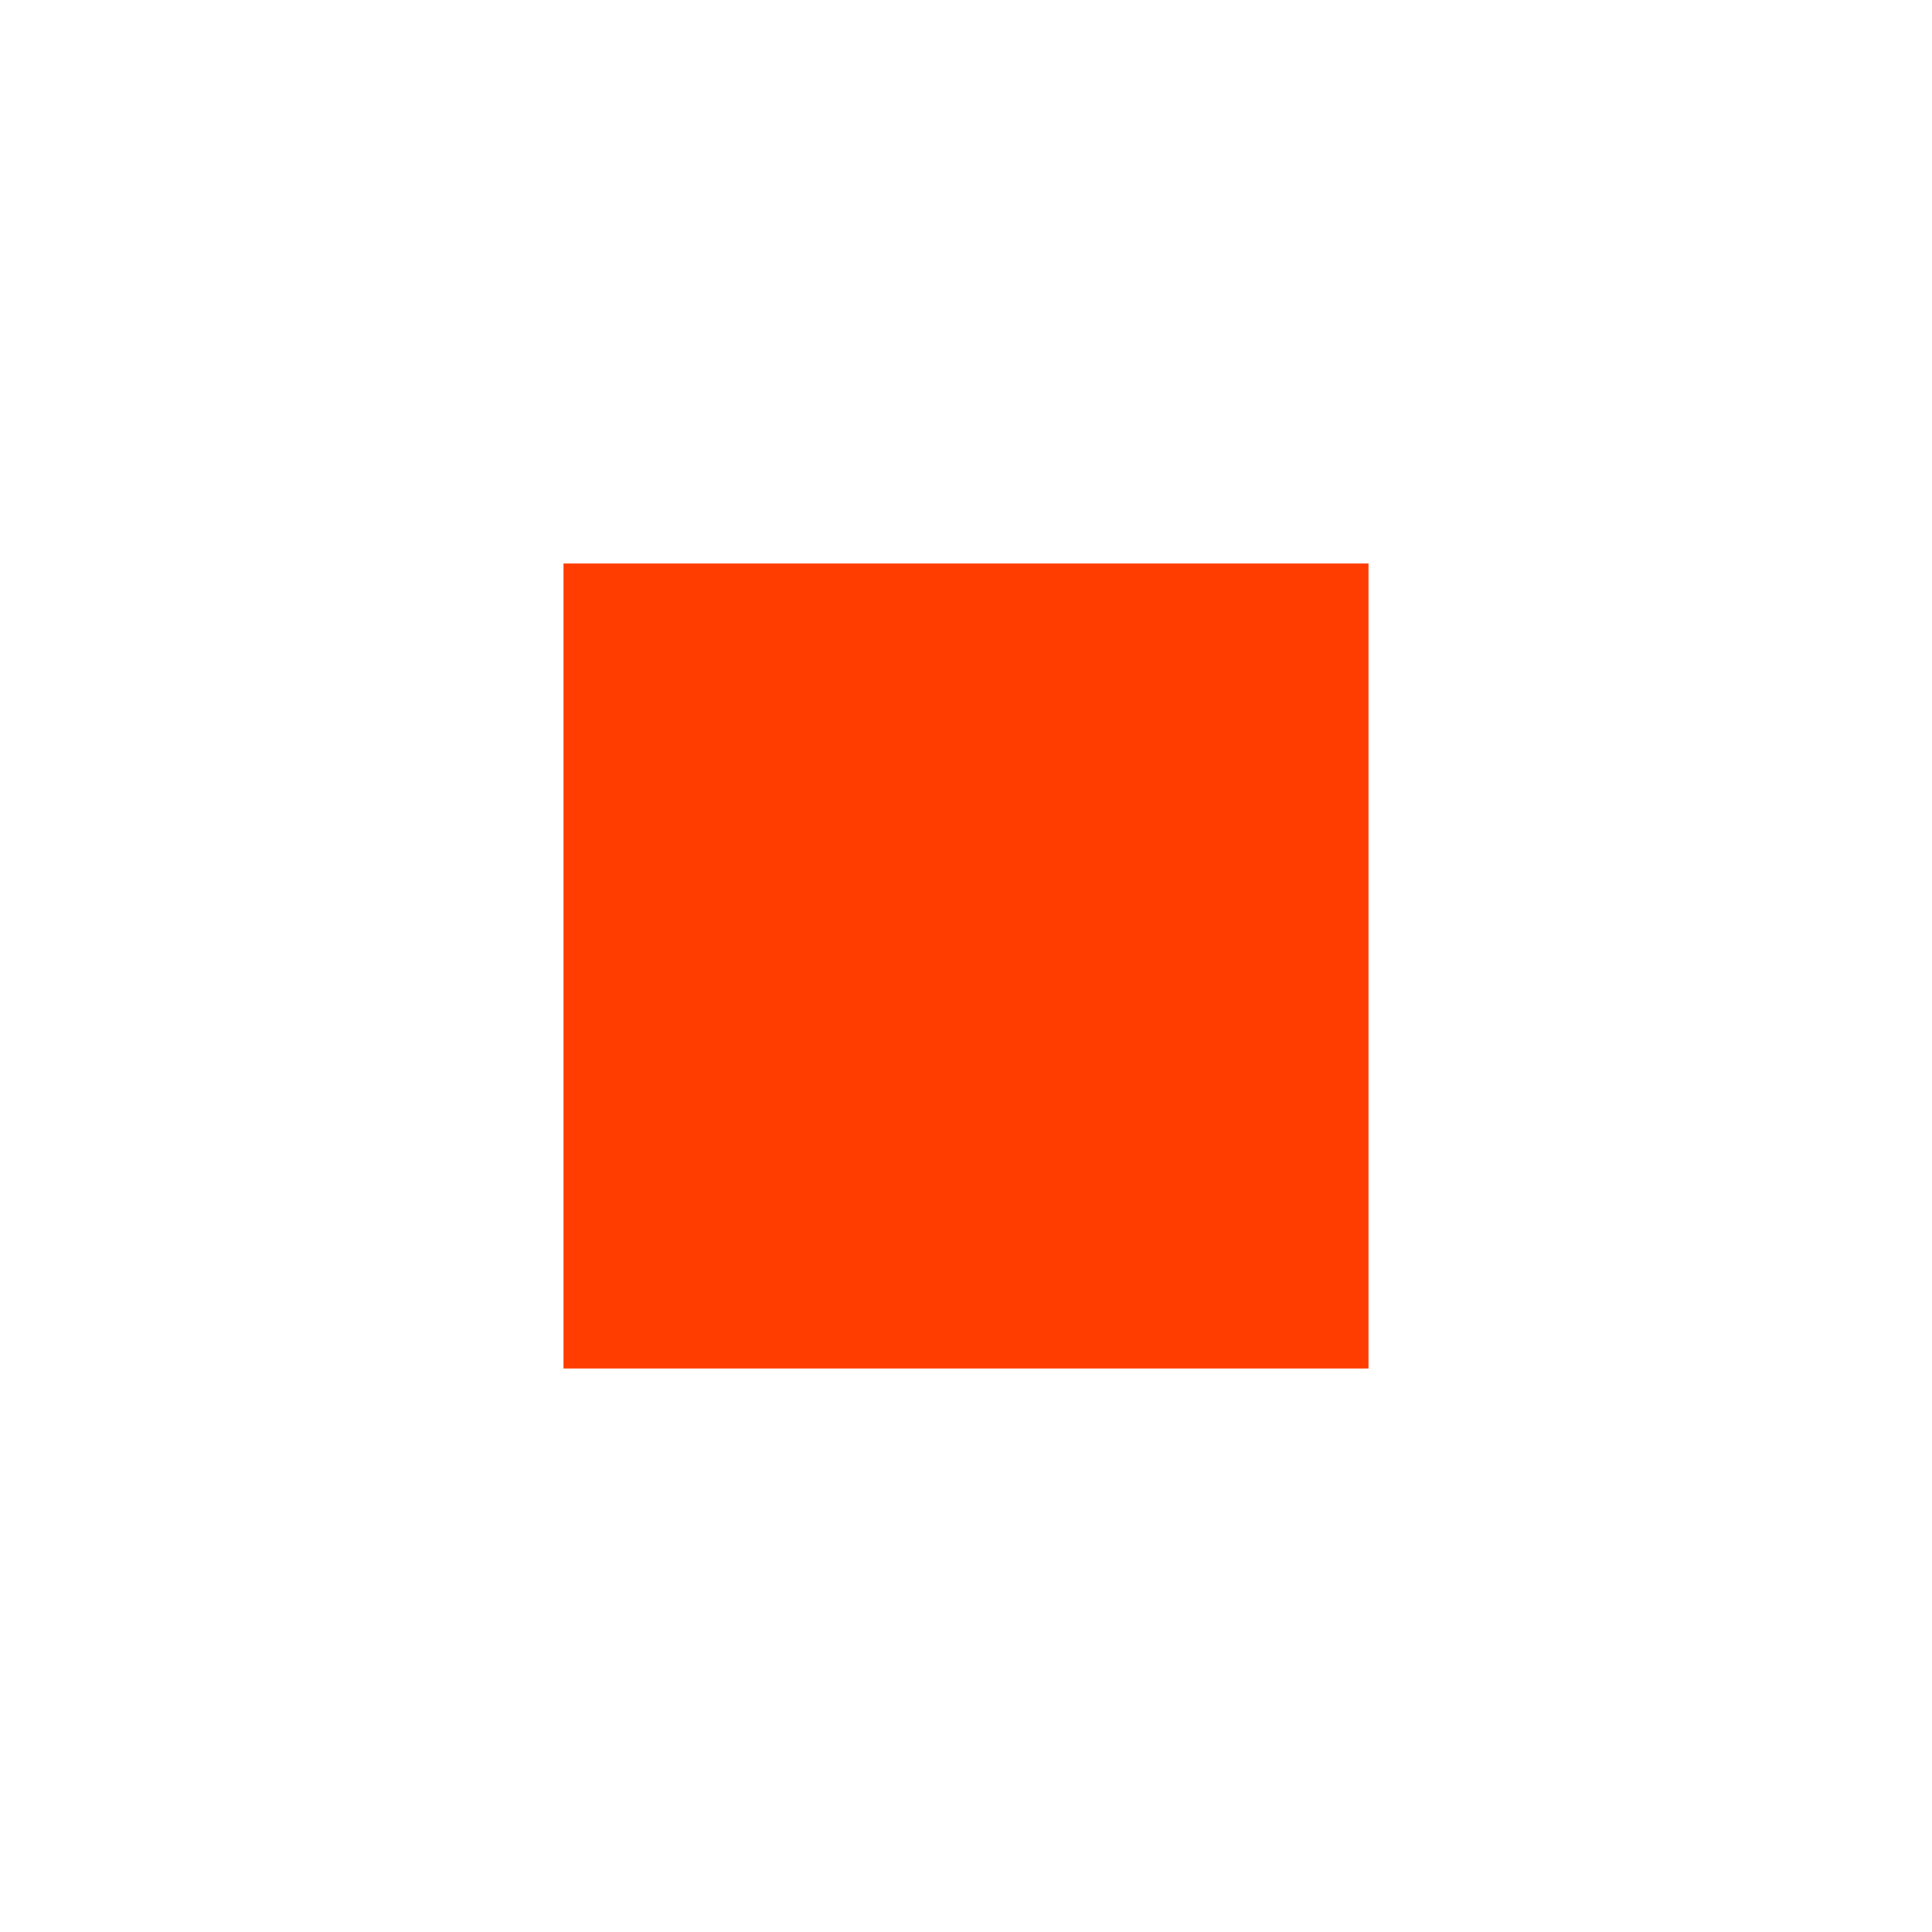
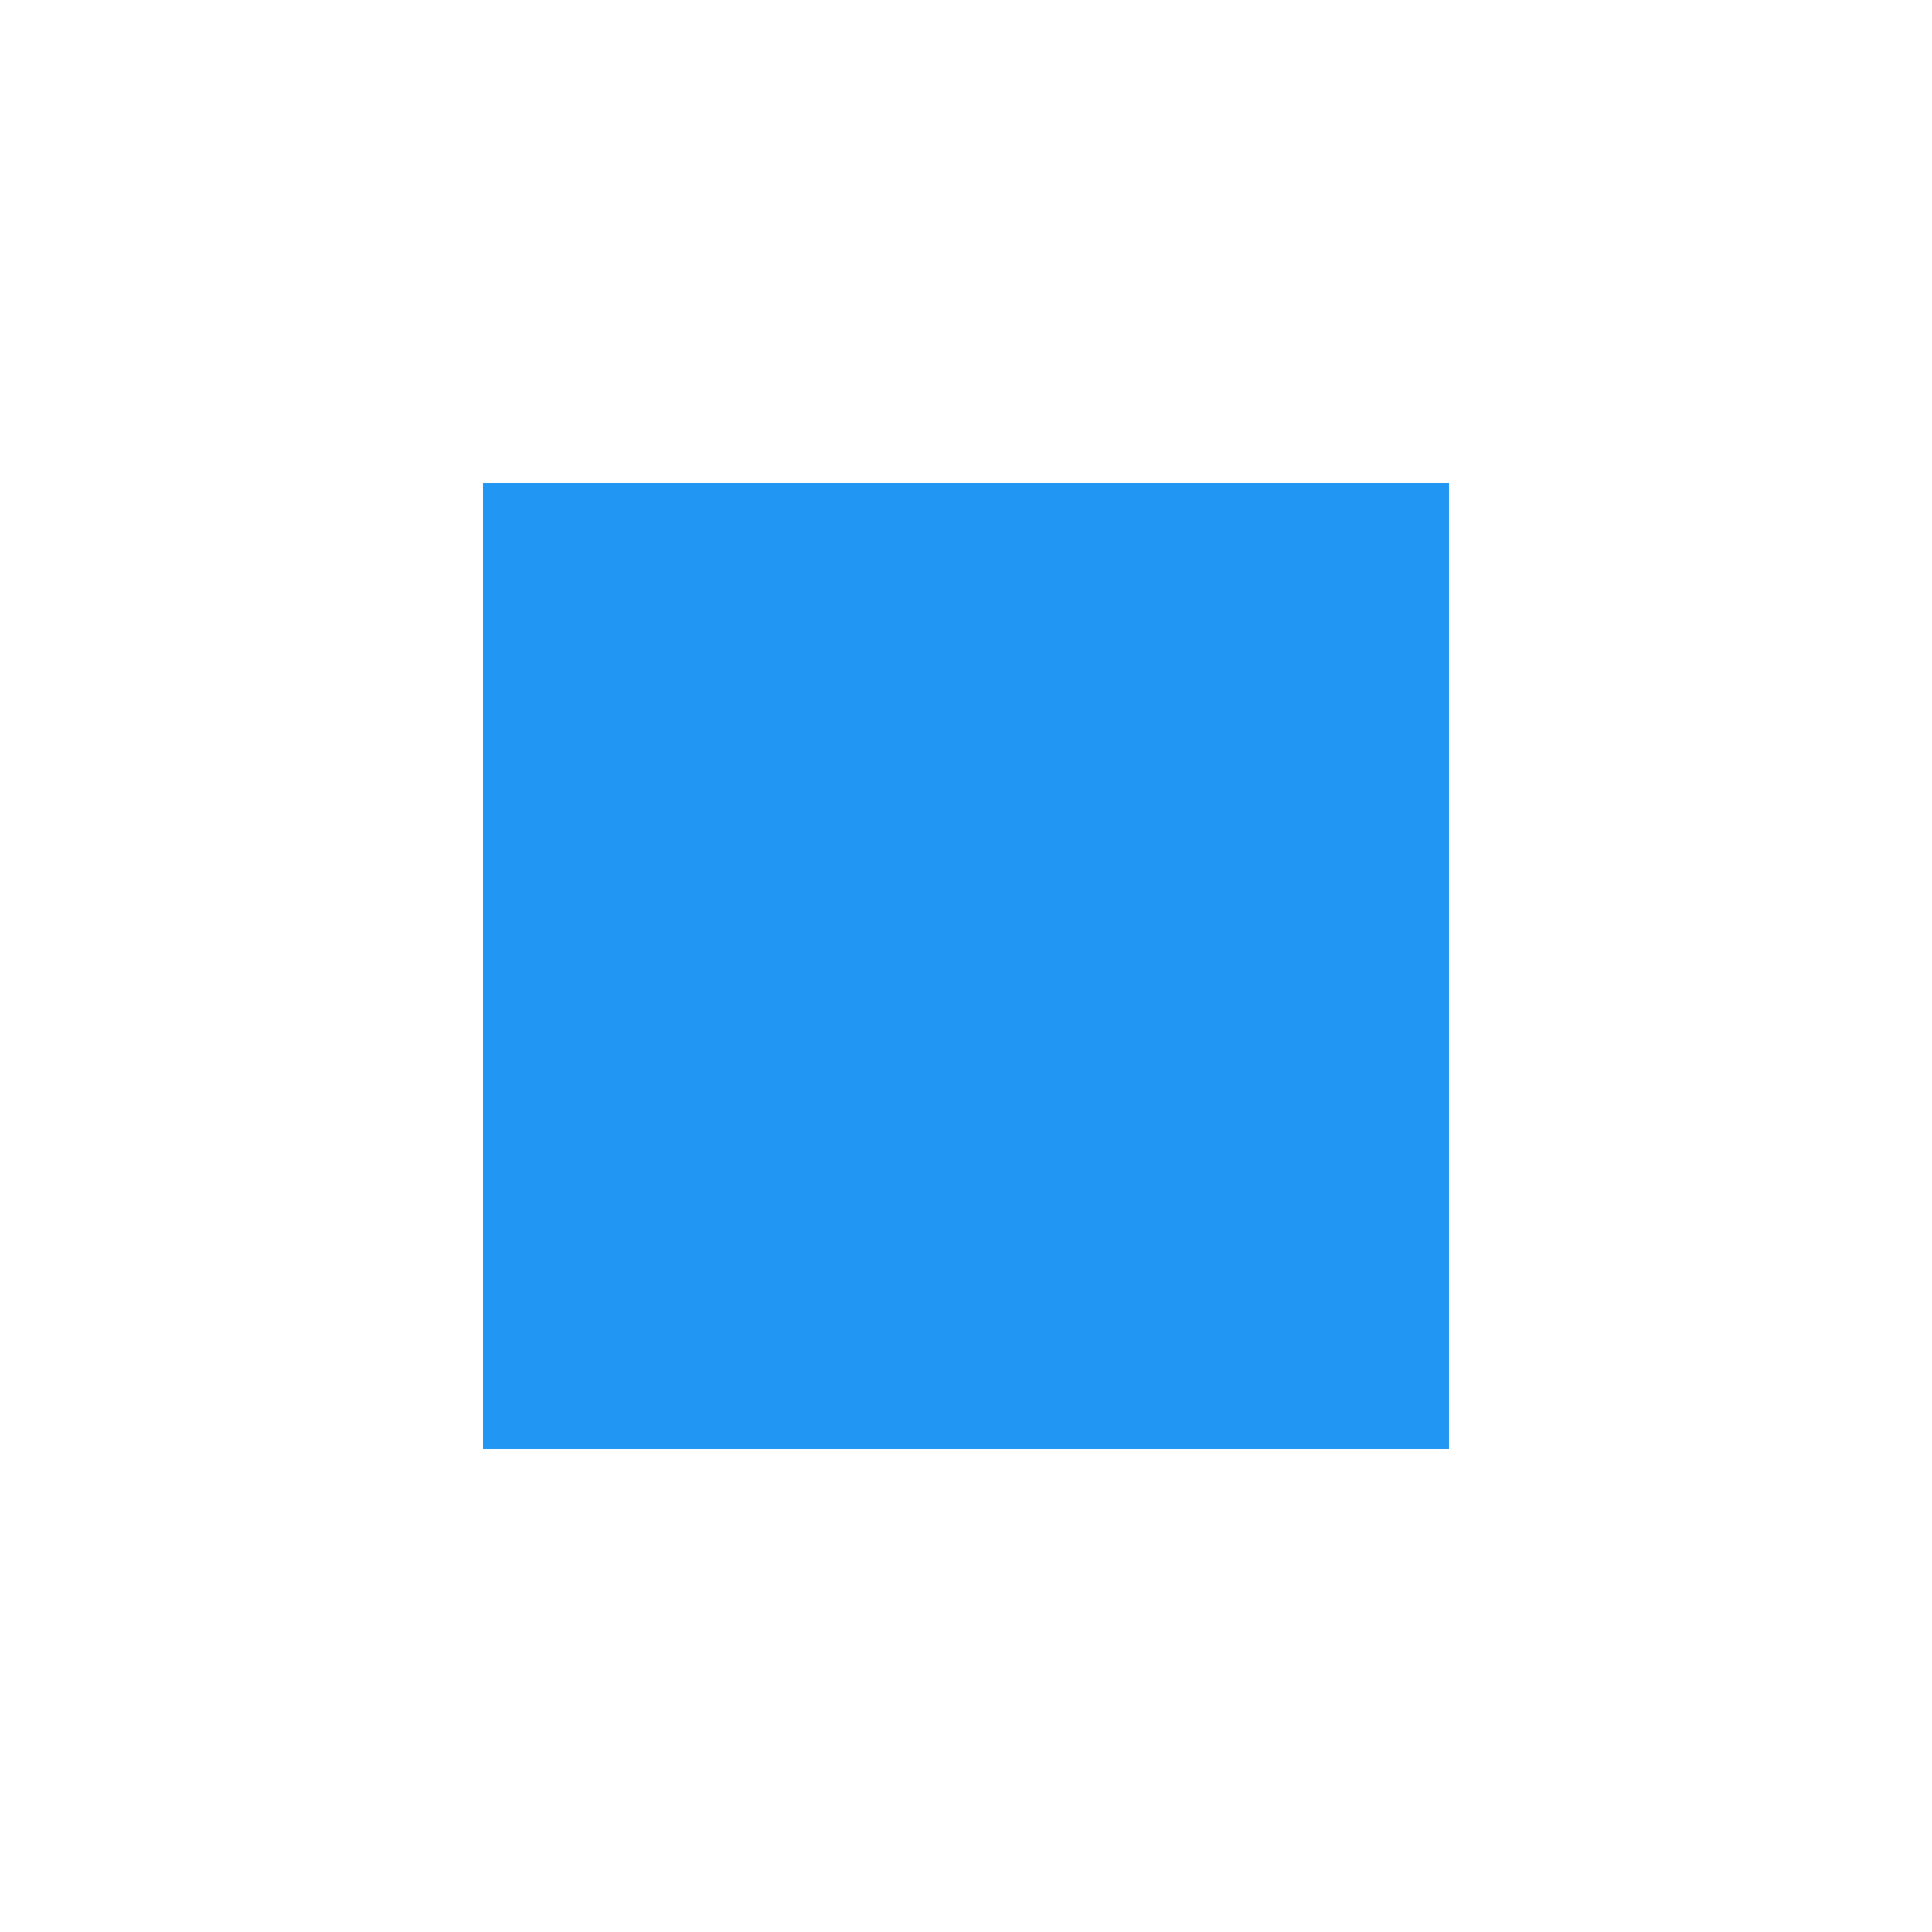
- <svg xmlns="http://www.w3.org/2000/svg" contentScriptType="application/ecmascript" contentStyleType="text/css" enable-background="new 0 0 48 48" height="48px" id="????????_1" preserveAspectRatio="xMidYMid meet" style="fill:#000000" version="1.1" viewBox="0 0 48 48" width="48px" x="0px" xml:space="preserve" y="0px" zoomAndPan="magnify">
-   <rect fill="#FF3D00" height="20" width="20" x="14" y="14" />
+ <svg xmlns="http://www.w3.org/2000/svg" contentScriptType="application/ecmascript" contentStyleType="text/css" enable-background="new 0 0 48 48" height="48px" id="????????_1" preserveAspectRatio="xMidYMid meet" style="fill:#0066ff" version="1.1" viewBox="0 0 48 48" width="48px" x="0px" xml:space="preserve" y="0px" zoomAndPan="magnify">
+   <defs id="defs7" />
+   <rect height="24" width="24" x="12" y="12" id="rect3" style="fill:#2196f3;fill-opacity:1" />
</svg>
